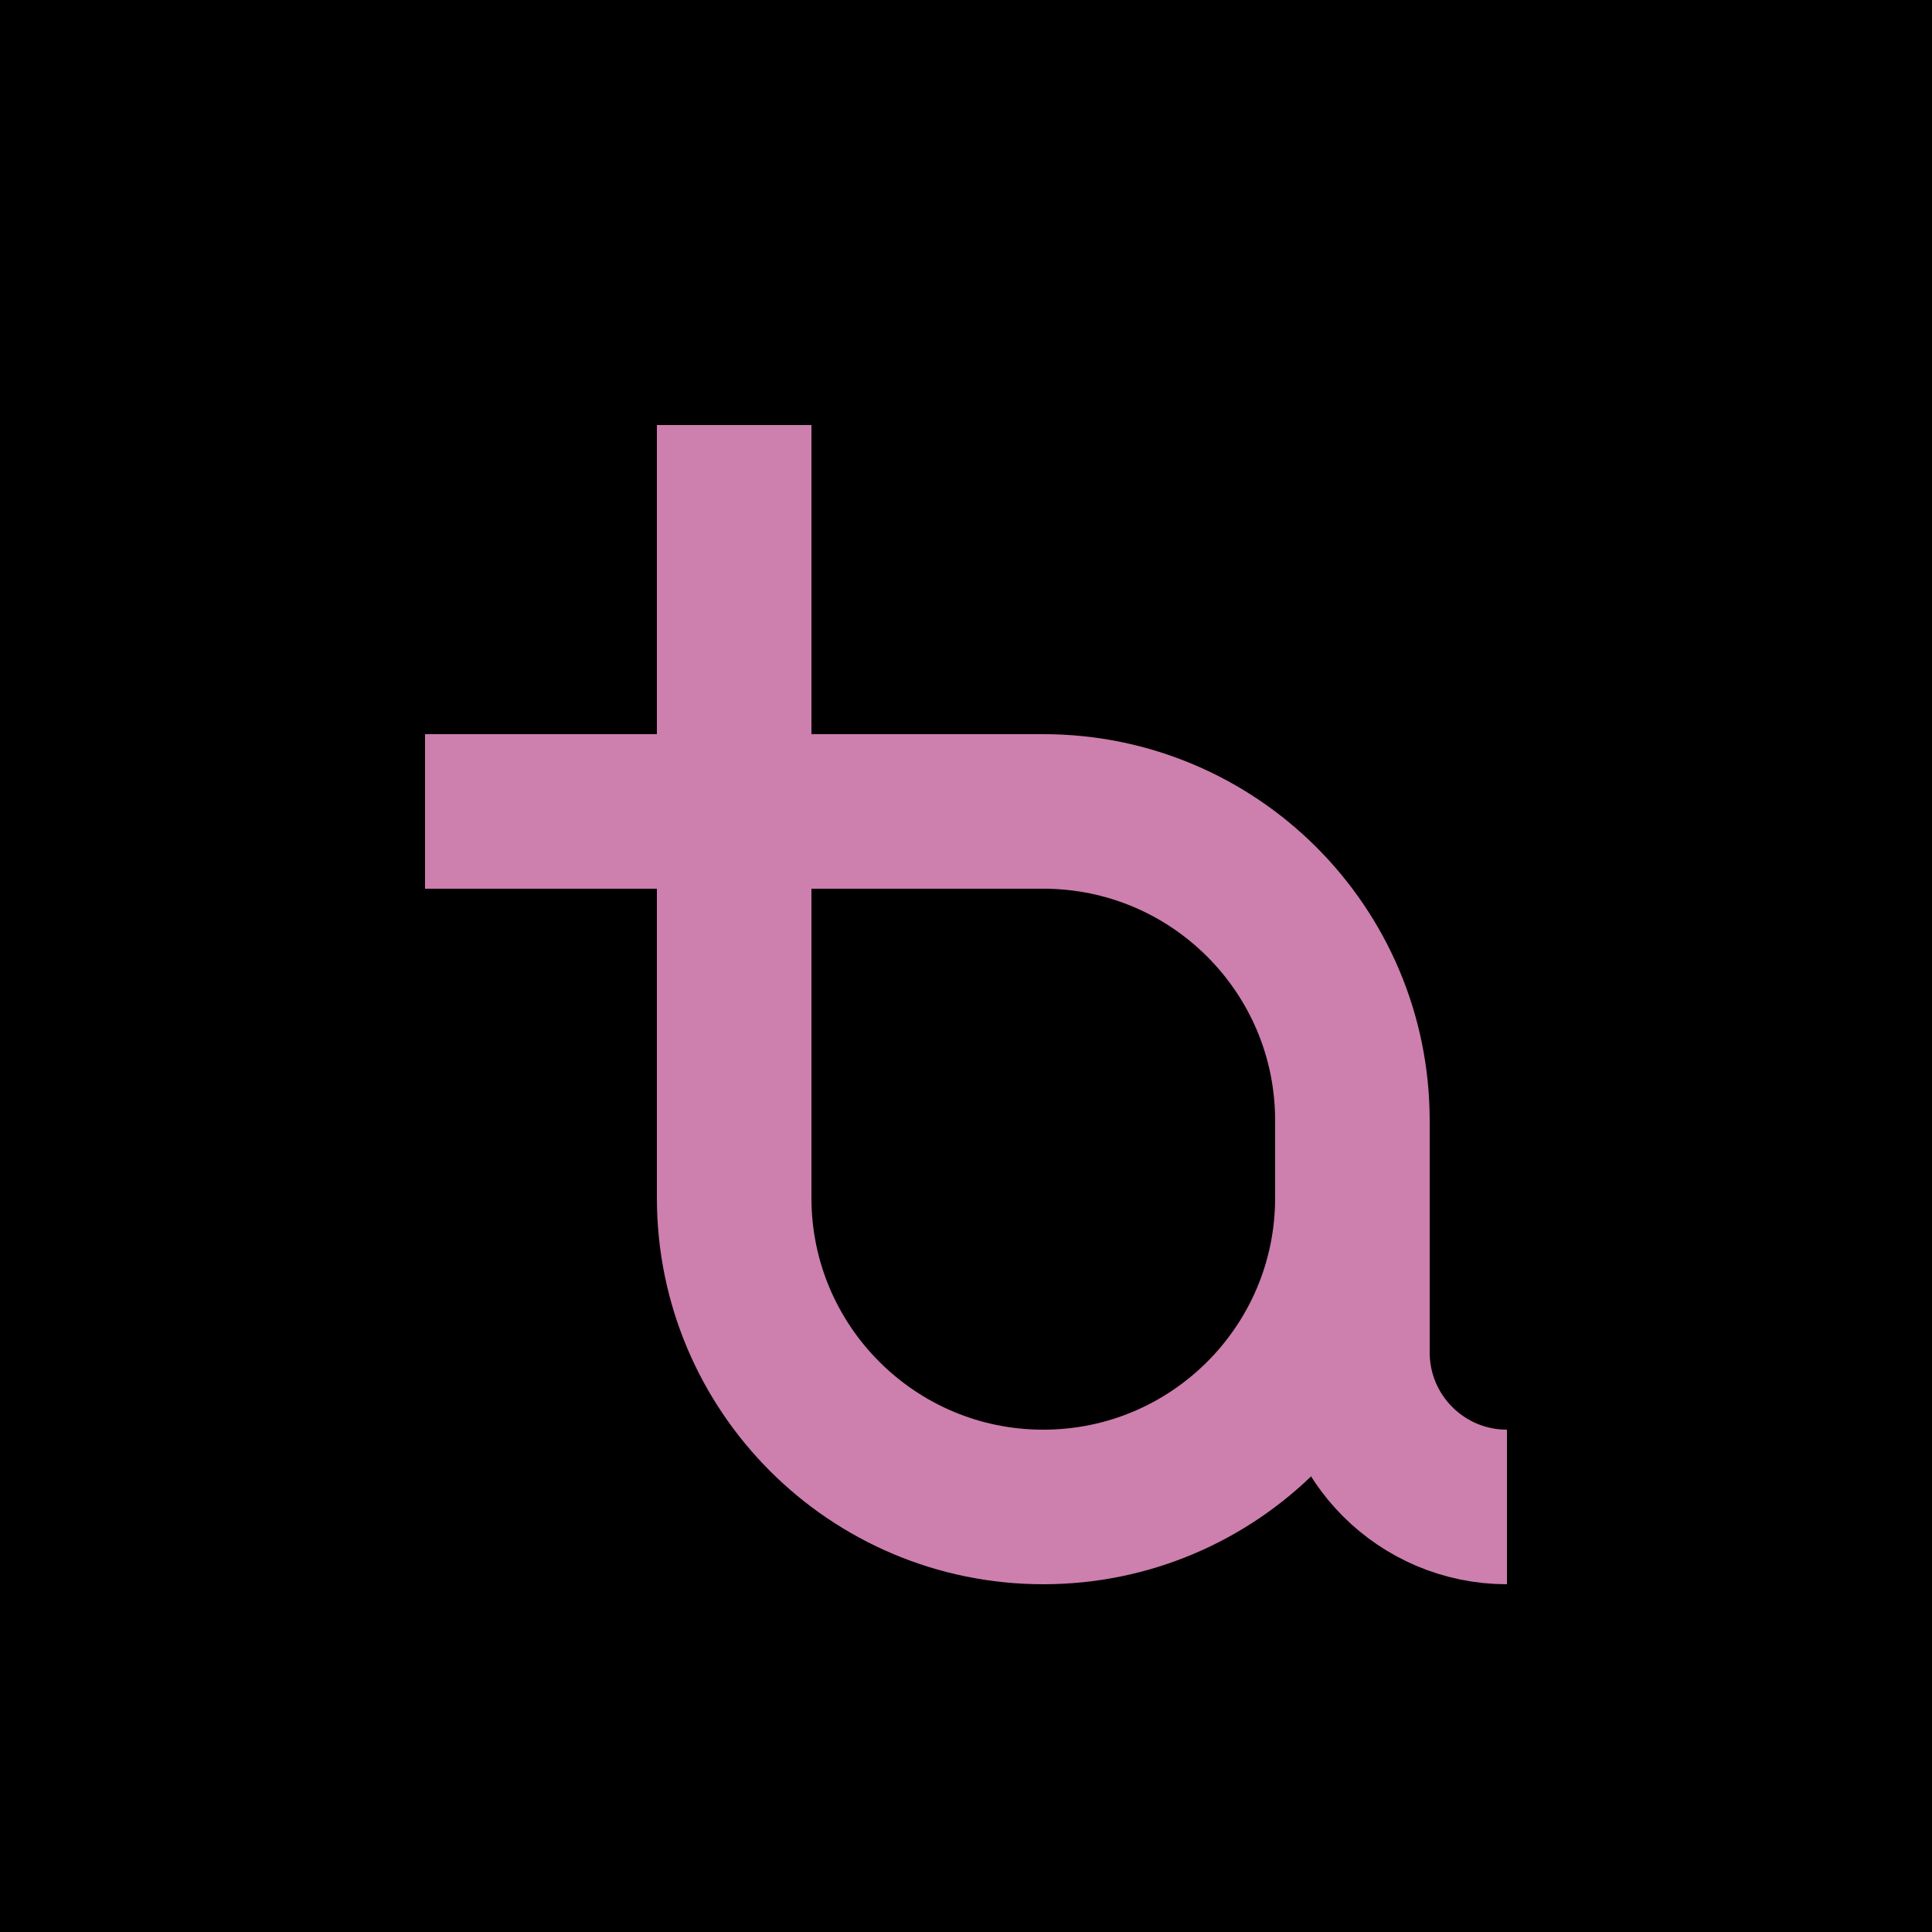
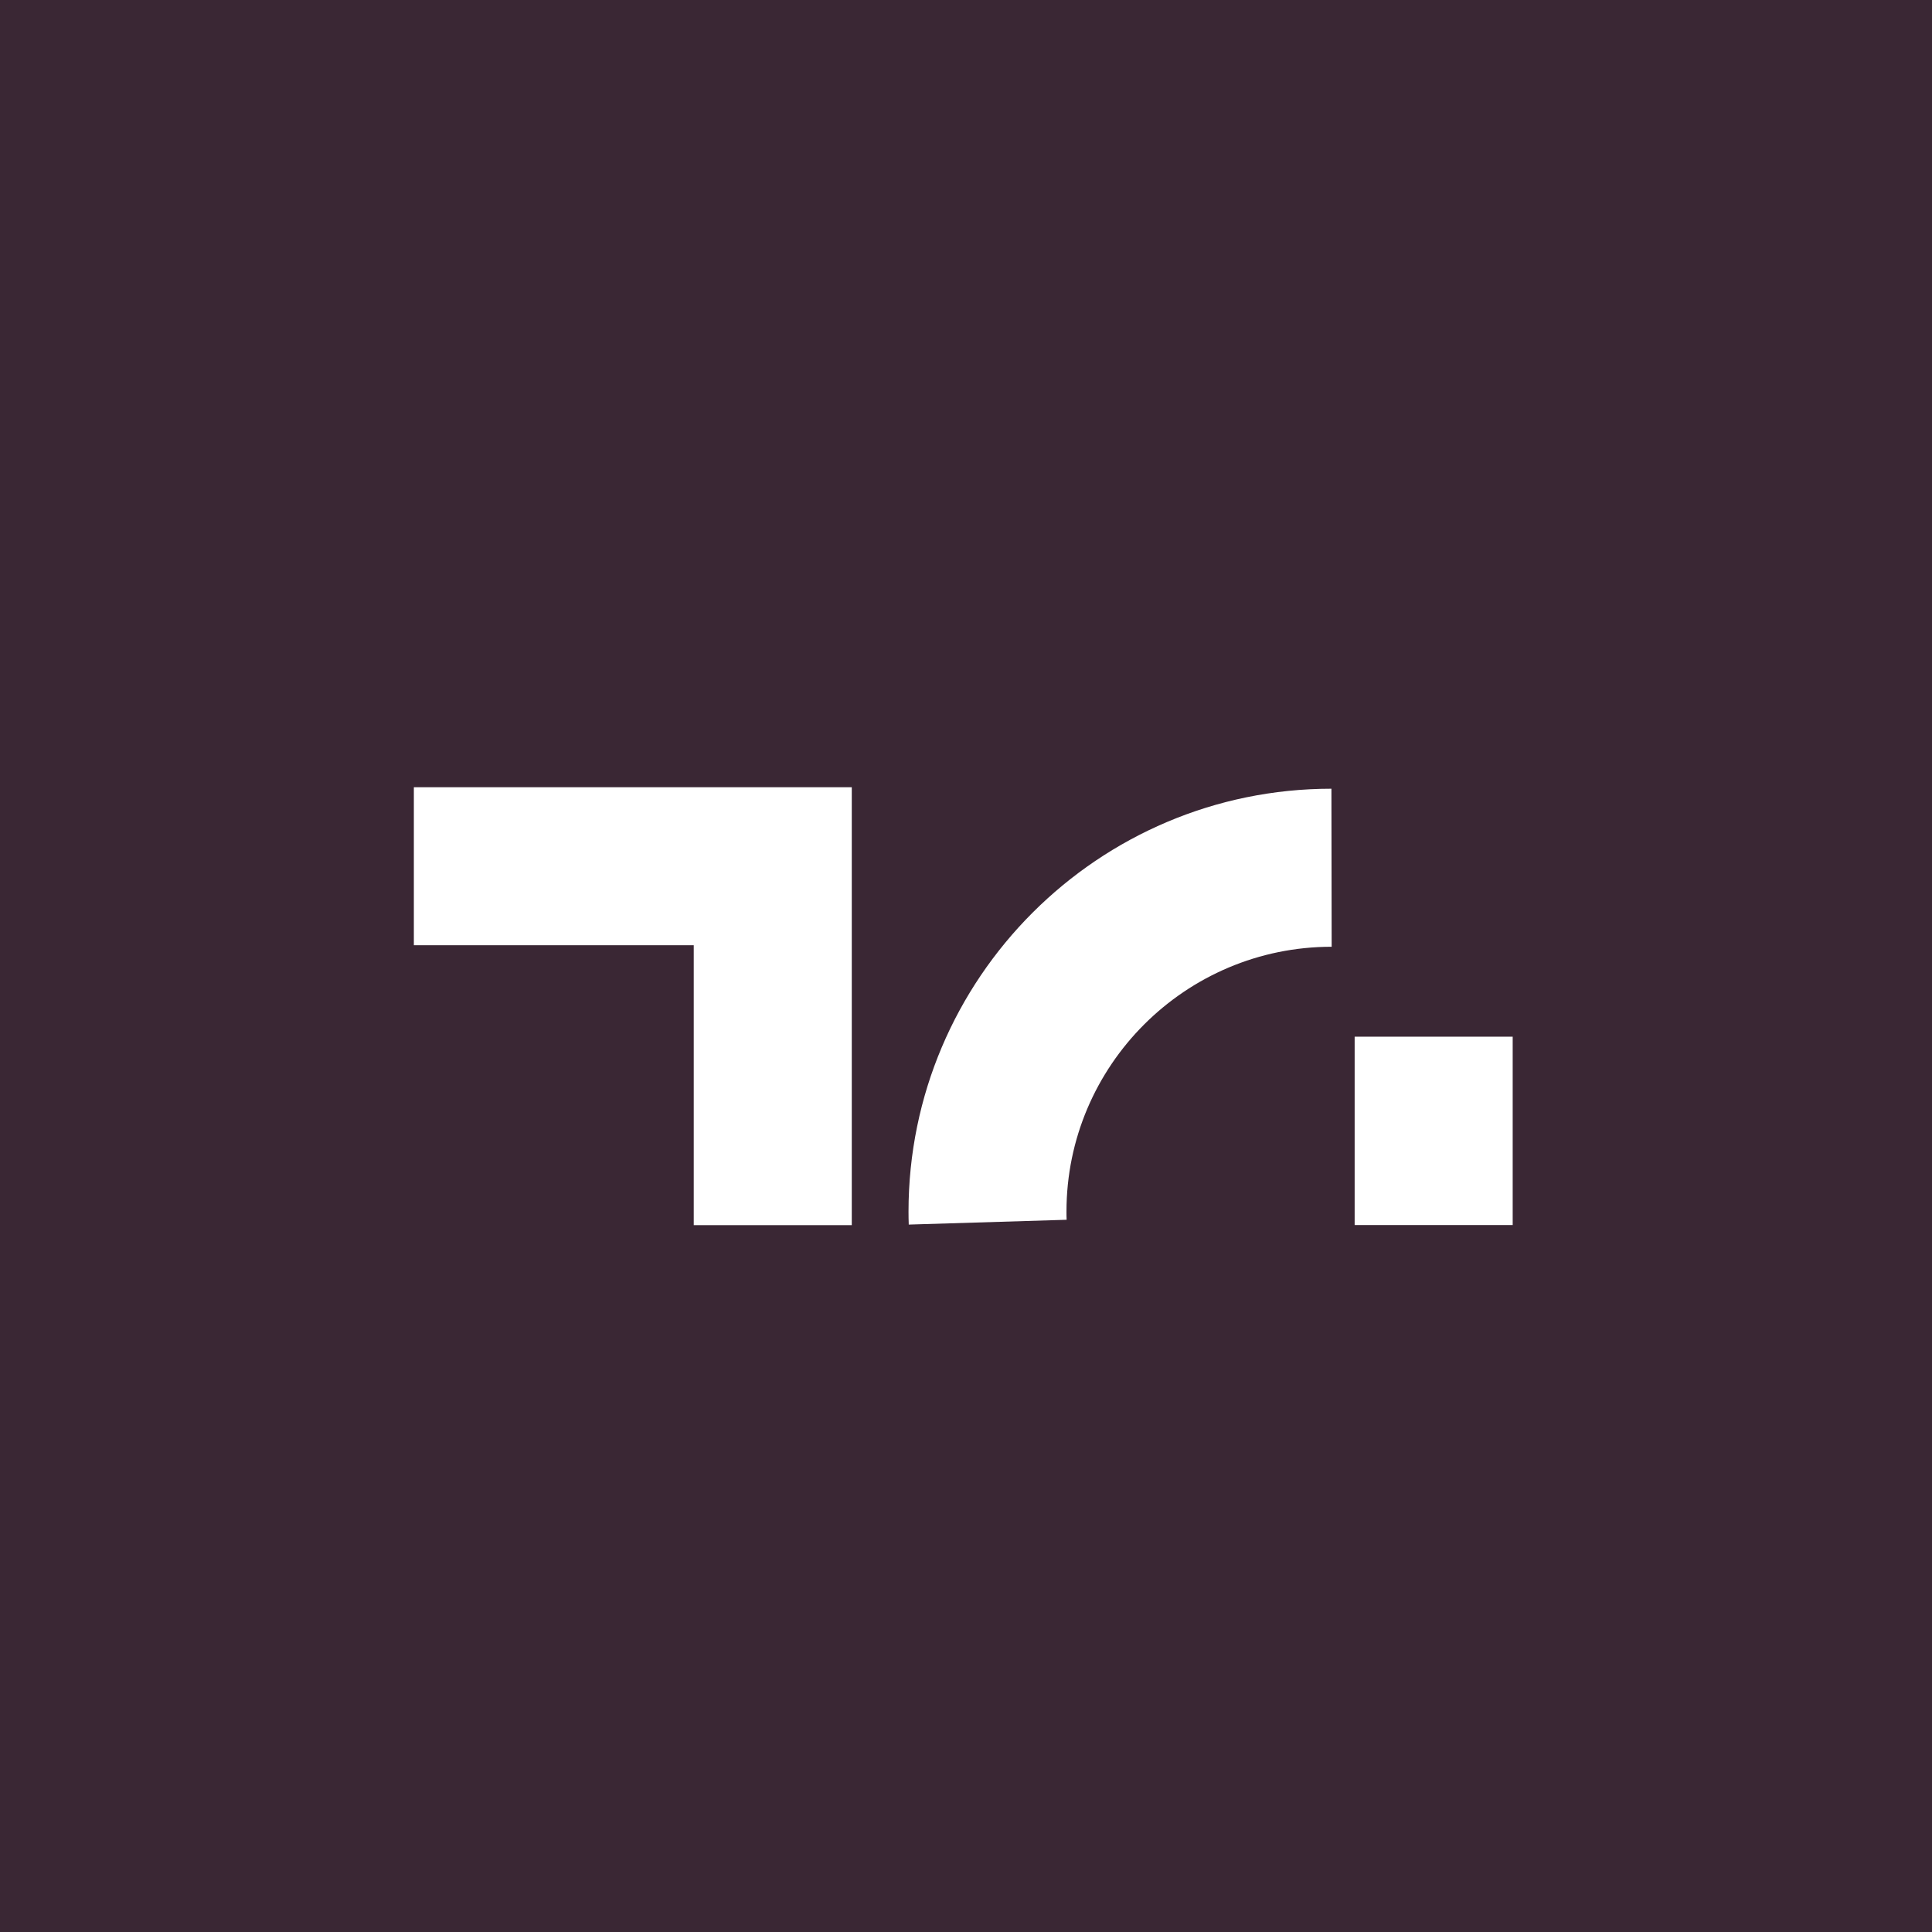
- <svg xmlns="http://www.w3.org/2000/svg" viewBox="0 0 100 100">
-   <rect width="100" height="100" fill="#000" />
-   <g transform="translate(4 2)" fill="none" stroke="#cd7fae" stroke-width="8" stroke-linecap="butt" stroke-linejoin="round">
-     <path d="M34 20V60a16 16 0 0 0 32 0V56a16 16 0 0 0-16-16H18" />
-     <path d="M66 56V68a8 8 0 0 0 8 8" />
+ <svg xmlns="http://www.w3.org/2000/svg" viewBox="0 0 978 978">
+   <rect width="978" height="978" fill="#3a2734" />
+   <g fill="#ffffff" transform="translate(209.5 398.5) scale(4)">
+     <path d="M62.63 55.36q-.03-.825-.03-1.65C62.6 24.2 86.61.19 116.12.19l.03 20c-18.52 0-33.56 15.04-33.56 33.52 0 .34 0 .69.02 1.03l-19.99.61ZM55.42 55.42h-20V20H0V0h55.42zM119.06 31.57h20v23.84h-20z" />
  </g>
</svg>
